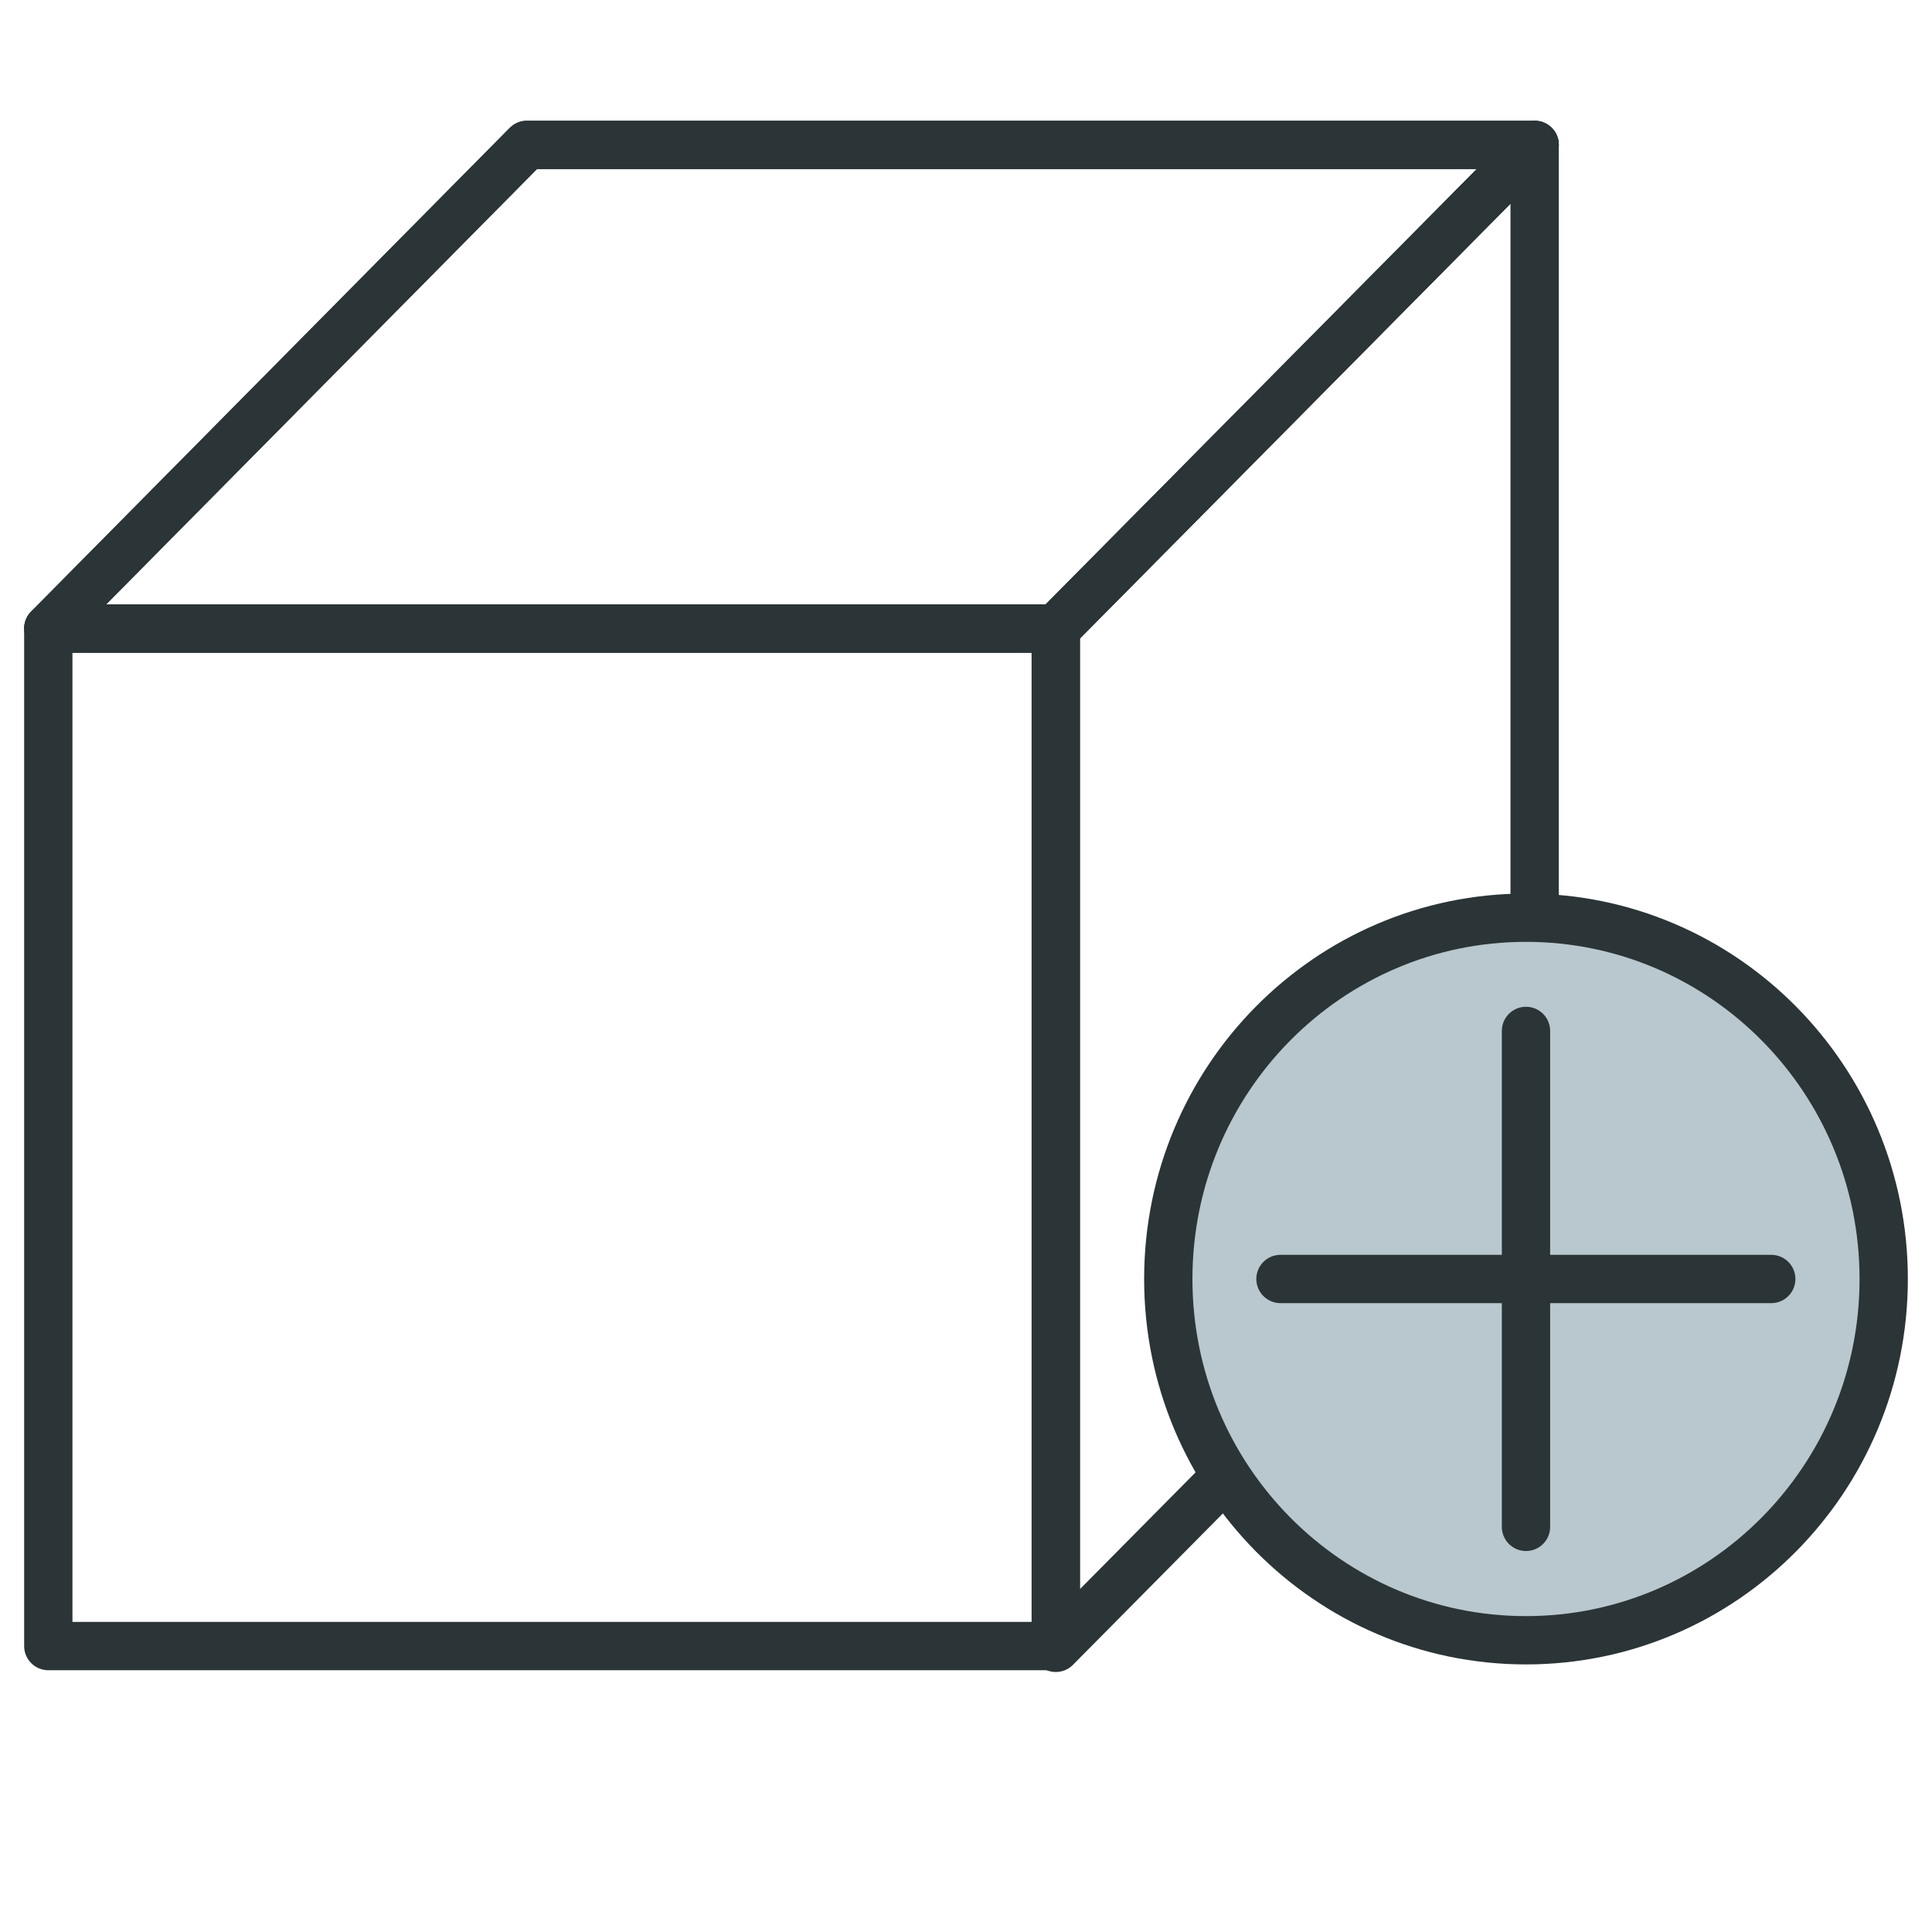
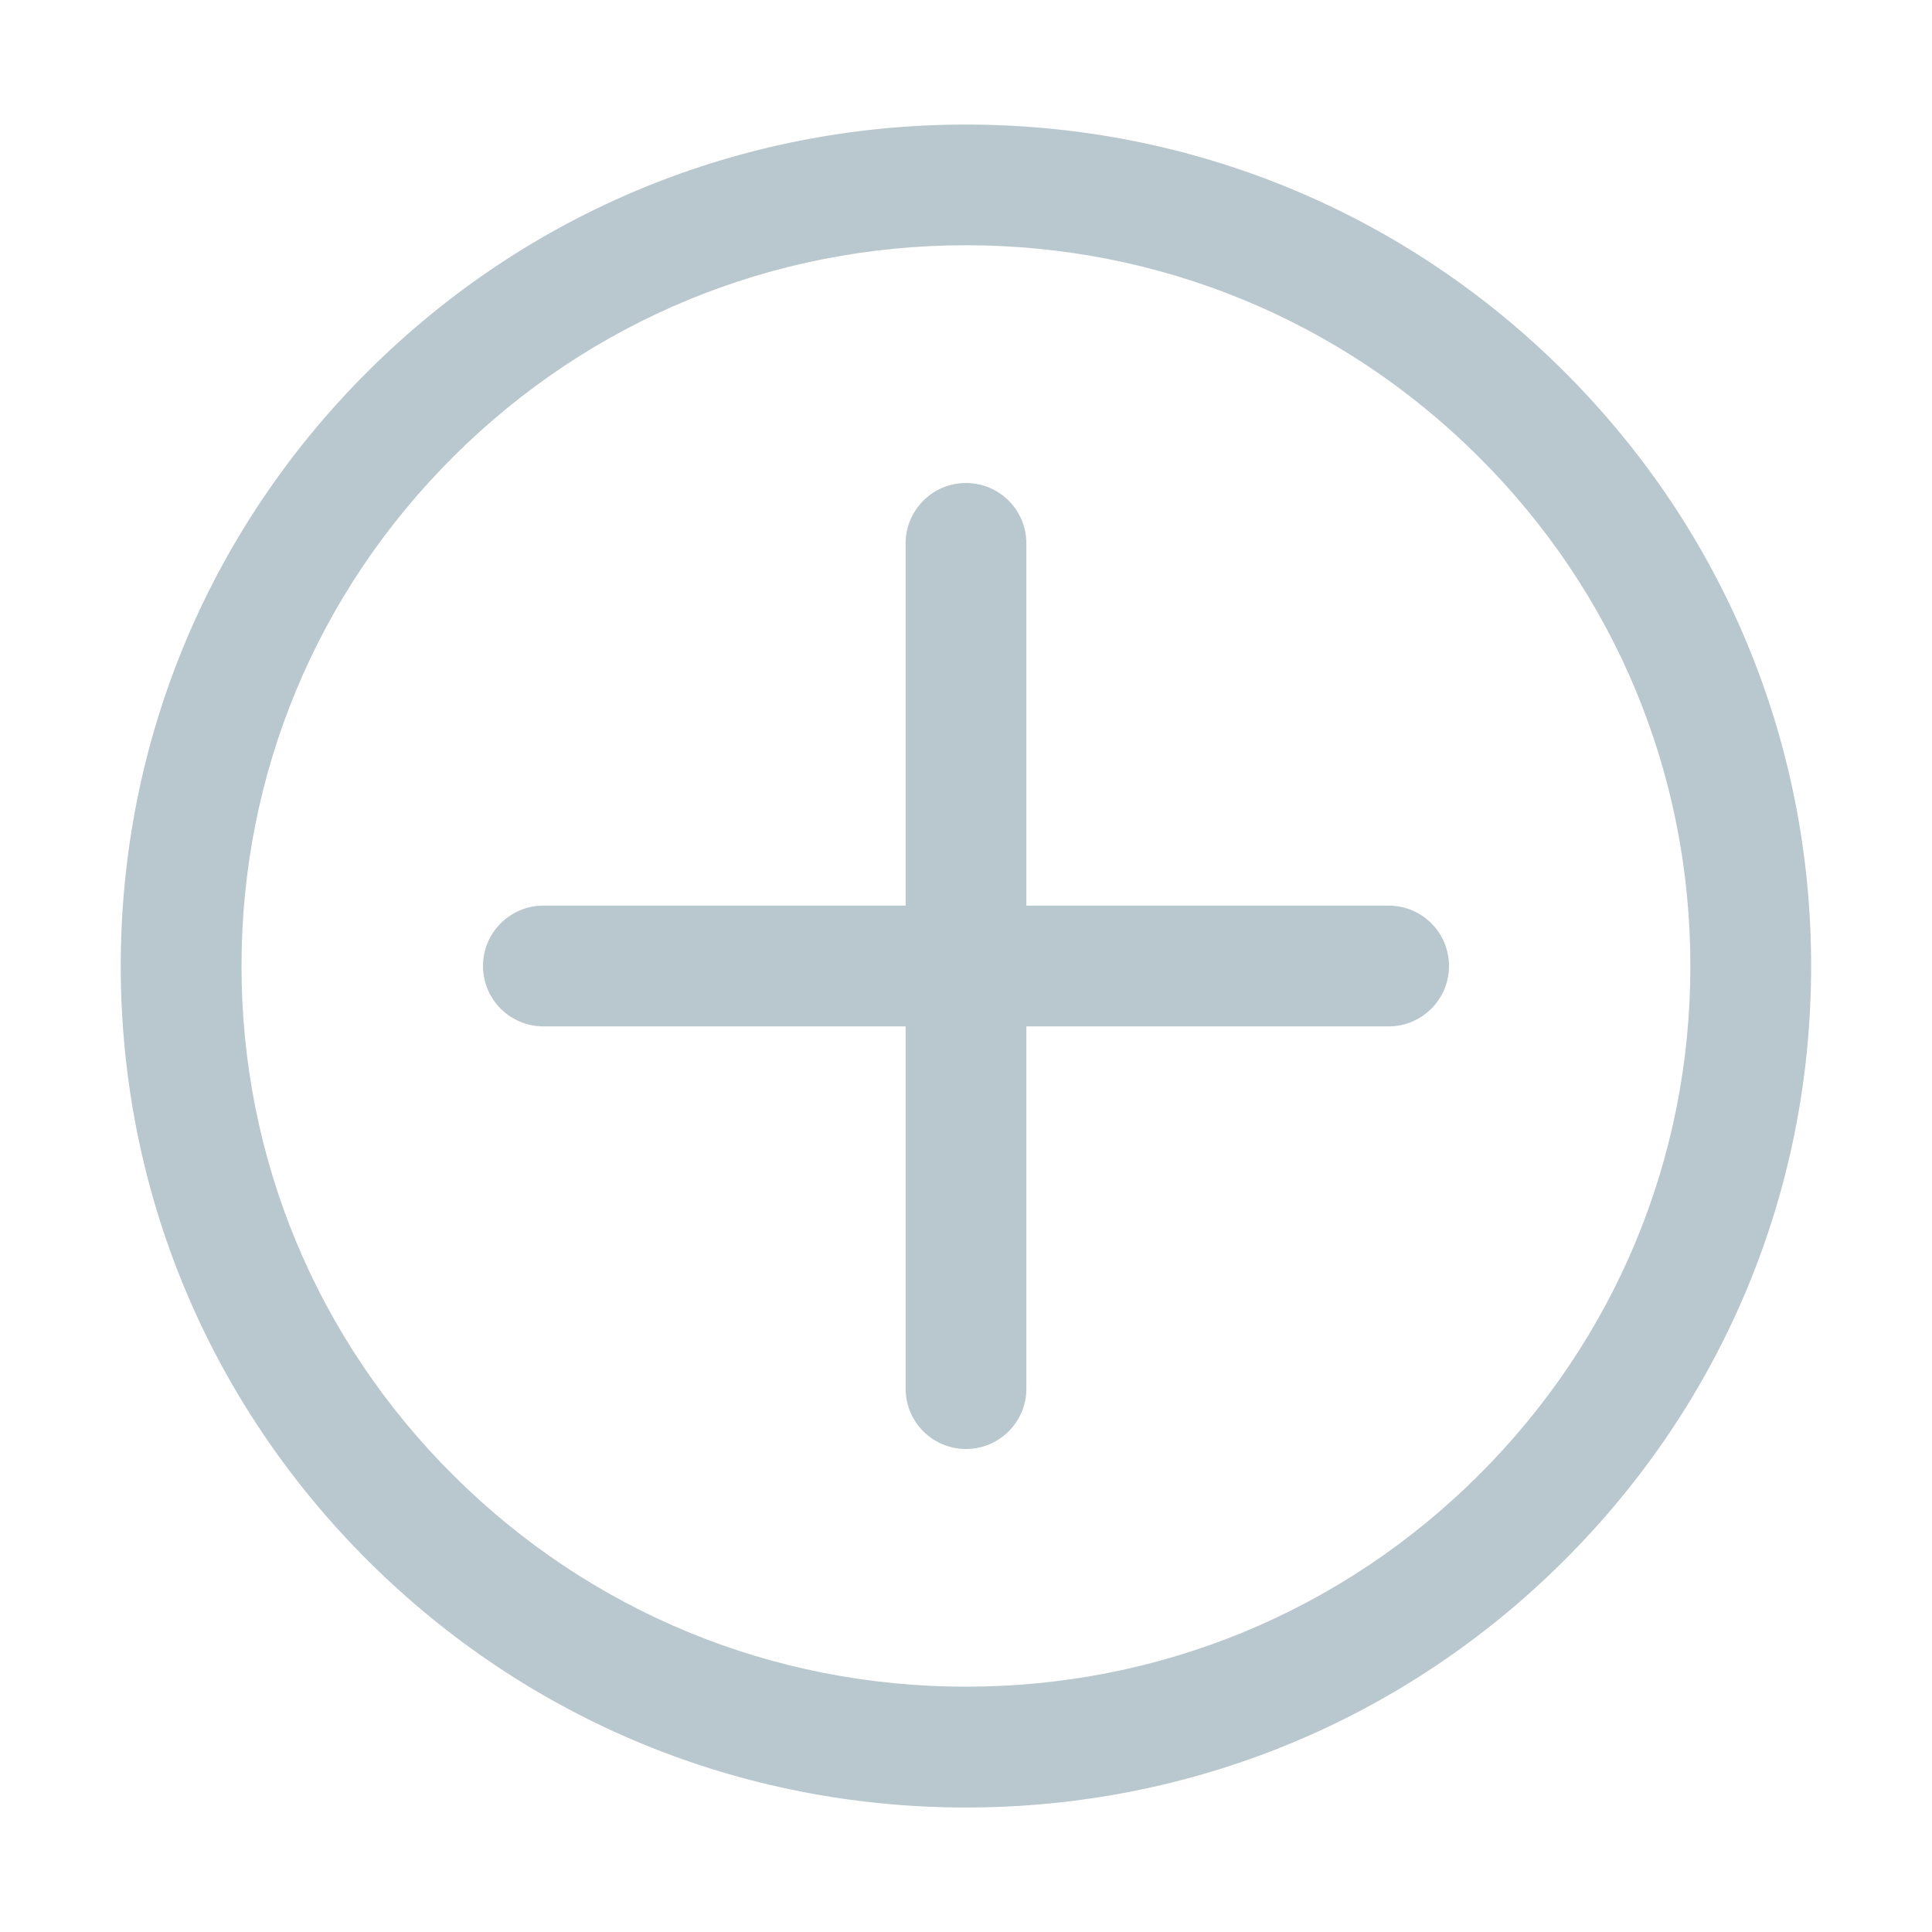
- <svg xmlns="http://www.w3.org/2000/svg" width="40" height="40" viewBox="0 0 40 40" fill="none">
-   <path d="M21.859 13.013H1V34.08H21.859V13.013Z" stroke="#2B3436" stroke-miterlimit="10" stroke-linejoin="round" />
-   <path d="M21.86 13.012H1.001L10.909 3H31.774L21.86 13.012Z" stroke="#2B3436" stroke-miterlimit="10" stroke-linecap="round" stroke-linejoin="round" />
-   <path d="M31.773 24.105L21.859 34.117V13.012L31.773 3V24.105Z" stroke="#2B3436" stroke-miterlimit="10" stroke-linecap="round" stroke-linejoin="round" />
-   <path d="M21.86 13.012H1.001L10.909 3H31.774L21.86 13.012Z" stroke="#2B3436" stroke-miterlimit="10" stroke-linecap="round" stroke-linejoin="round" />
-   <path d="M31.594 33.96C35.684 33.96 39 30.611 39 26.48C39 22.349 35.684 19 31.594 19C27.504 19 24.188 22.349 24.188 26.48C24.188 30.611 27.504 33.96 31.594 33.96Z" fill="#B9C7CE" stroke="#2B3436" stroke-miterlimit="10" />
-   <path d="M26.511 26.48H36.672" stroke="#2B3436" stroke-miterlimit="10" stroke-linecap="round" />
-   <path d="M31.594 31.612V21.344" stroke="#2B3436" stroke-miterlimit="10" stroke-linecap="round" />
+ <svg xmlns="http://www.w3.org/2000/svg" t="1650898921089" class="icon" viewBox="0 0 1024 1024" version="1.1" p-id="2812" width="200" height="200">
+   <defs>
+     <style type="text/css">@font-face { font-family: feedback-iconfont; src: url("//at.alicdn.com/t/font_1031158_u69w8yhxdu.woff2?t=1630033759944") format("woff2"), url("//at.alicdn.com/t/font_1031158_u69w8yhxdu.woff?t=1630033759944") format("woff"), url("//at.alicdn.com/t/font_1031158_u69w8yhxdu.ttf?t=1630033759944") format("truetype"); }
+ </style>
+   </defs>
+   <path d="M512 958.016c-119.648 0-232.128-46.368-316.736-130.56C110.624 743.2 64 631.2 64 512c0-119.168 46.624-231.2 131.232-315.424 84.608-84.192 197.088-130.56 316.736-130.56s232.128 46.368 316.704 130.56c84.672 84.224 131.264 196.256 131.264 315.392 0.032 119.2-46.592 231.232-131.264 315.456C744.128 911.616 631.648 958.016 512 958.016zM512 129.984c-102.624 0-199.072 39.744-271.584 111.936C167.936 314.048 128 409.984 128 512c0 102.016 39.904 197.952 112.384 270.048 72.512 72.192 168.96 111.936 271.584 111.936 102.592 0 199.072-39.744 271.584-111.936 72.48-72.16 112.416-168.064 112.384-270.08 0-102.016-39.904-197.92-112.384-270.016C711.072 169.76 614.592 129.984 512 129.984z" p-id="2813" fill="#b9c7ce" />
+   <path d="M736 480l-192 0L544 288c0-17.664-14.336-32-32-32s-32 14.336-32 32l0 192L288 480c-17.664 0-32 14.336-32 32s14.336 32 32 32l192 0 0 192c0 17.696 14.336 32 32 32s32-14.304 32-32l0-192 192 0c17.696 0 32-14.336 32-32S753.696 480 736 480z" p-id="2814" fill="#b9c7ce" />
</svg>
